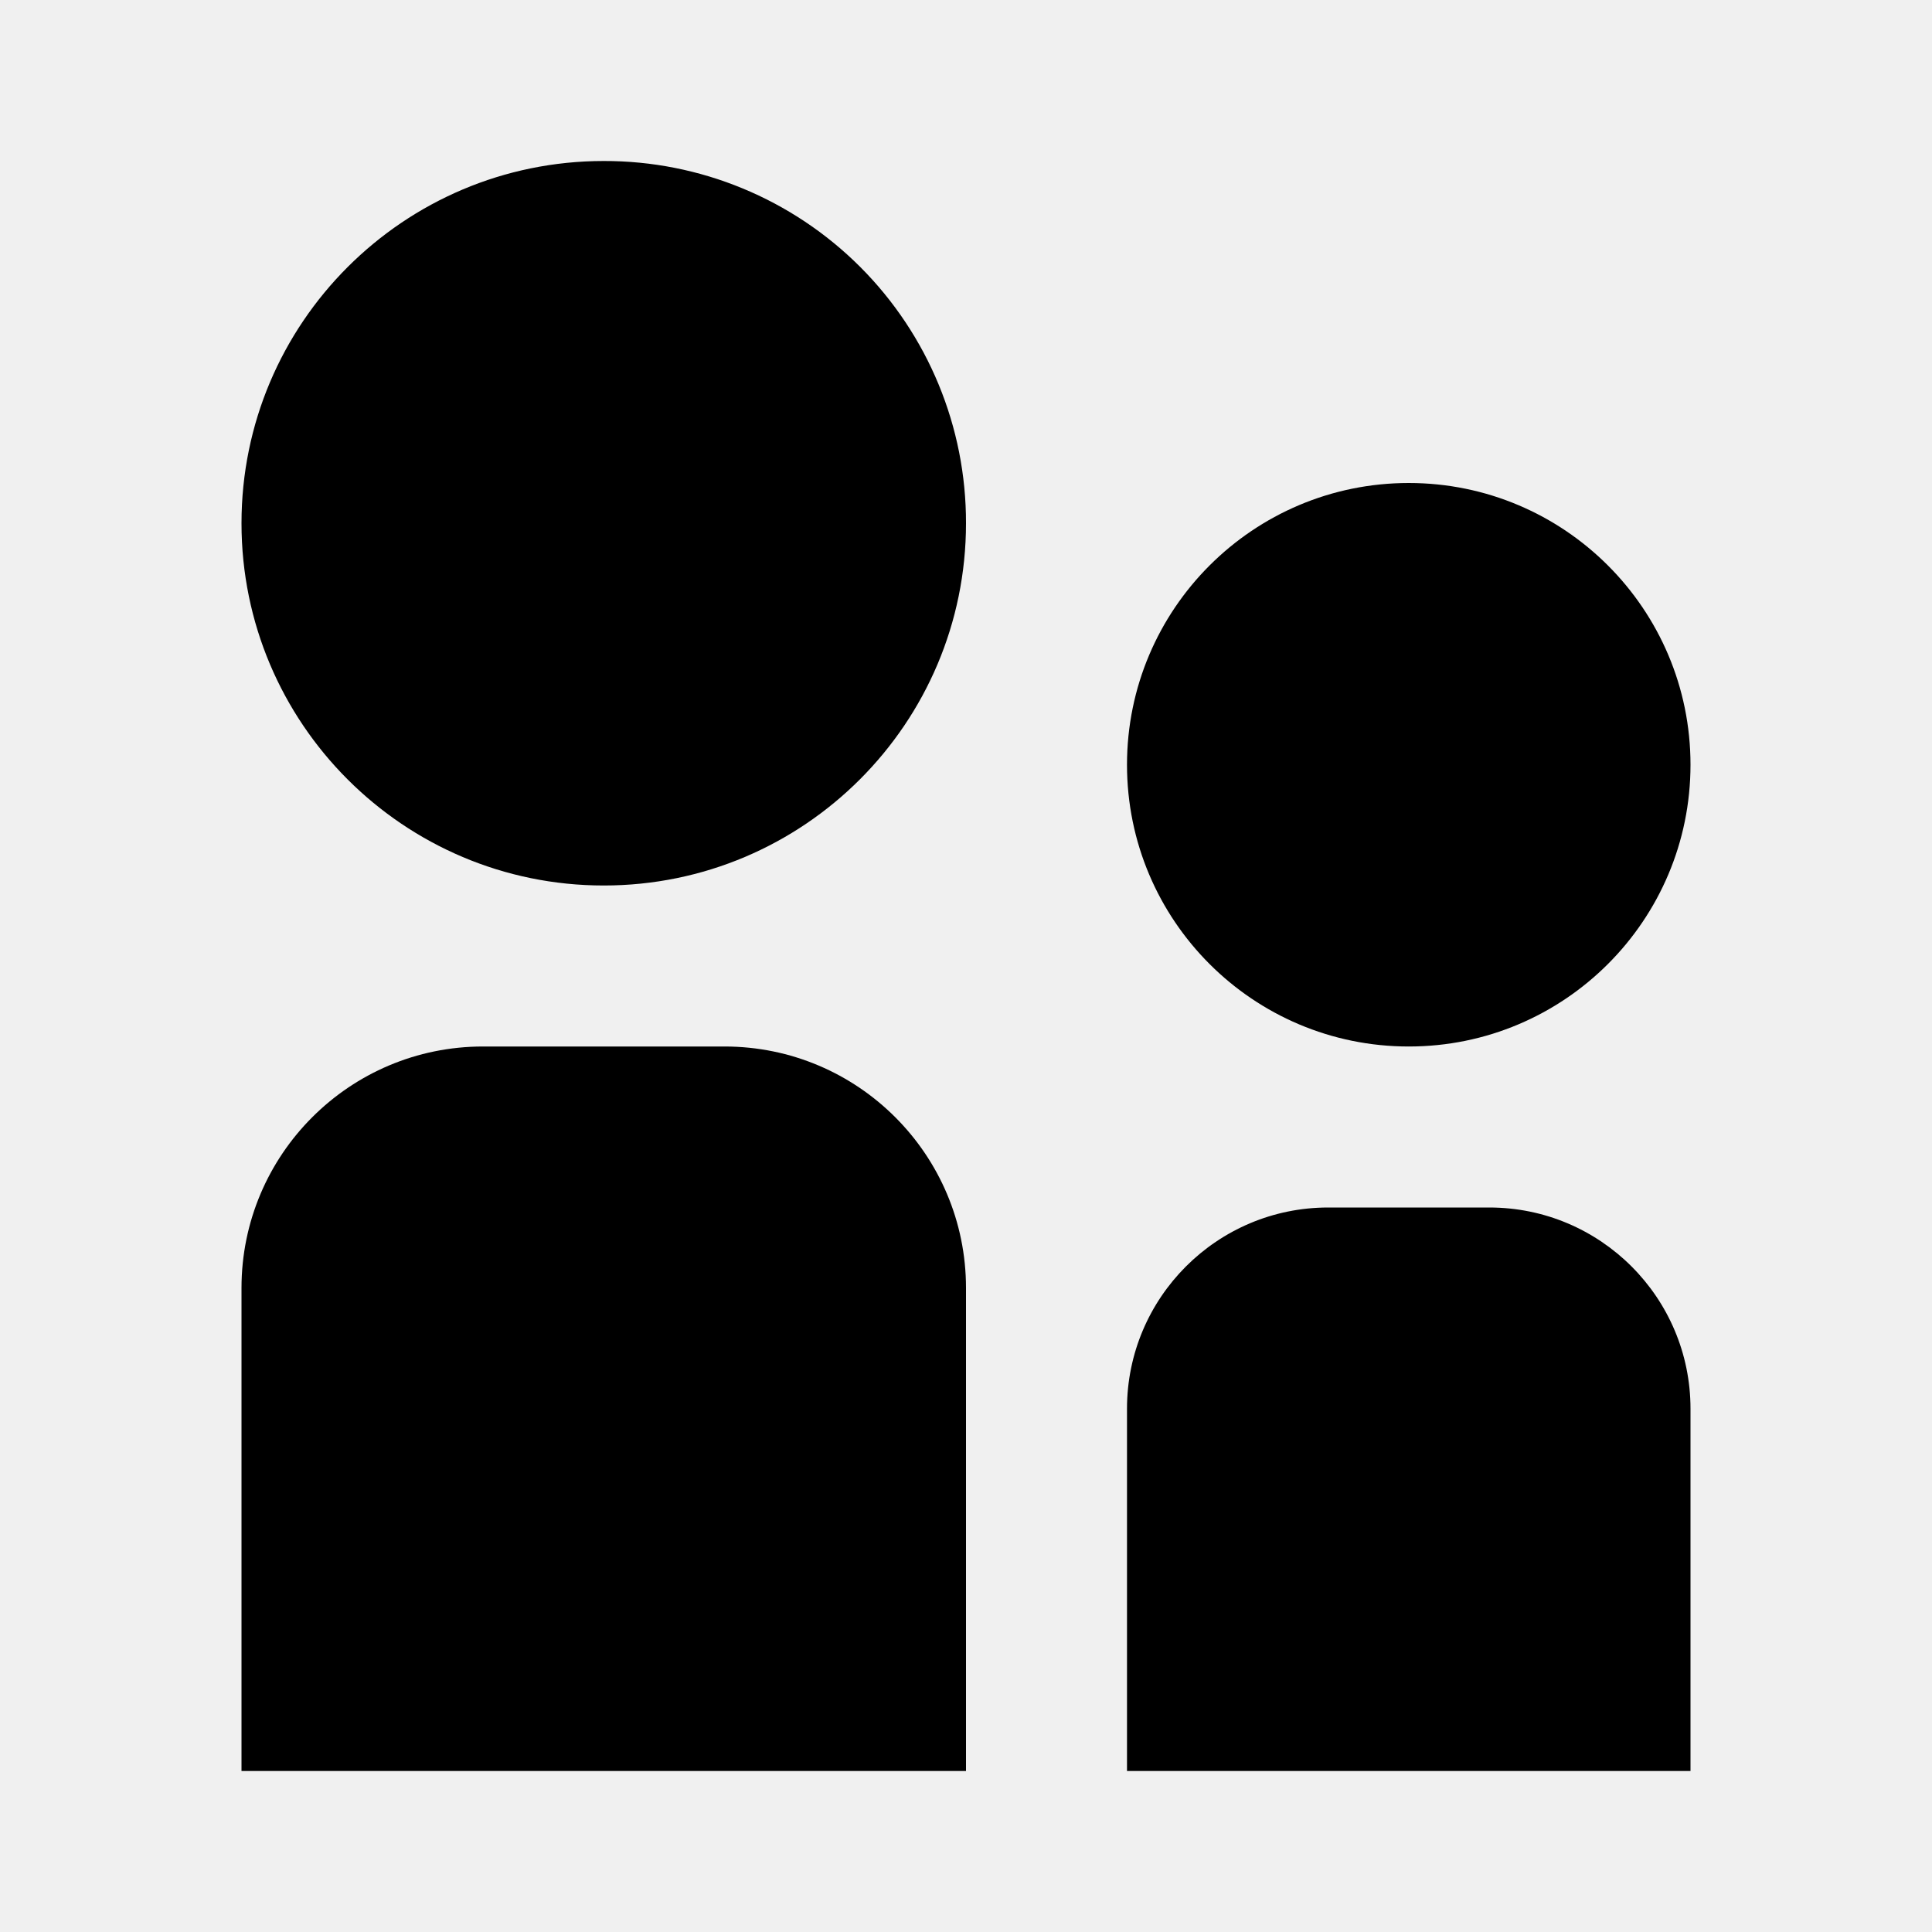
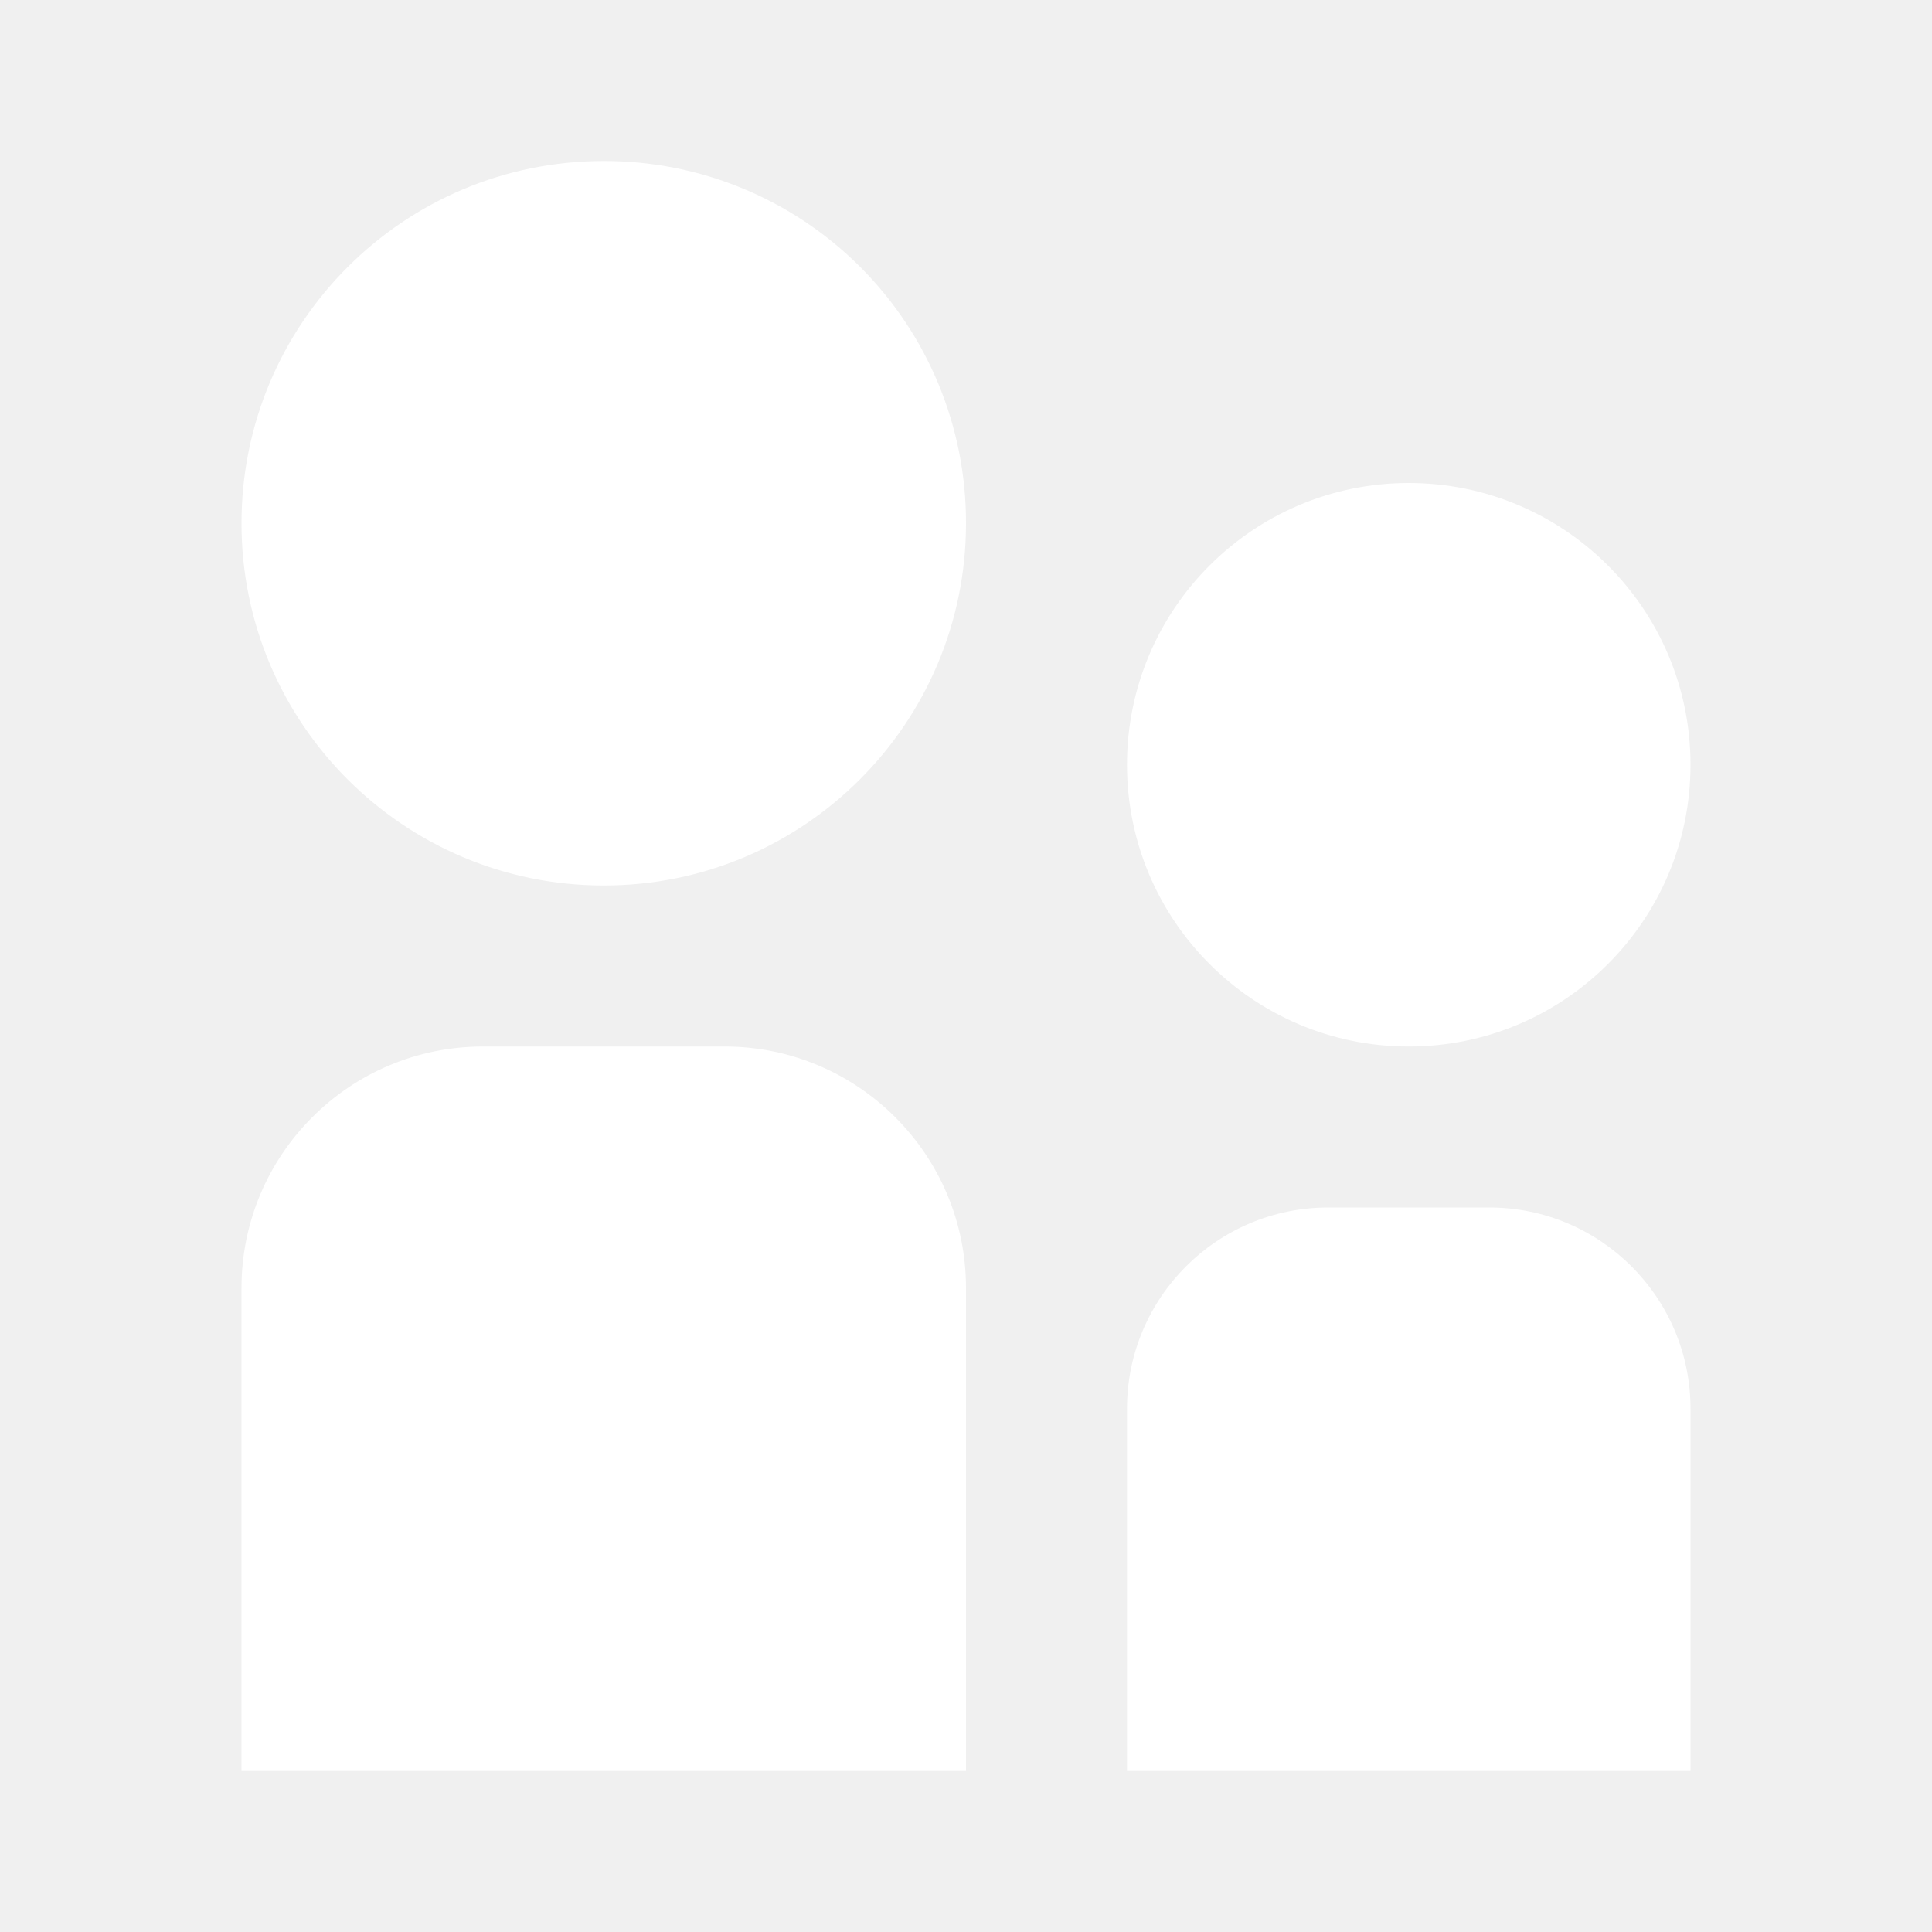
- <svg xmlns="http://www.w3.org/2000/svg" viewBox="0 0 24 24" data-supported-dps="24x24" fill="currentColor" class="mercado-match" width="24" height="24" focusable="false">
+ <svg xmlns="http://www.w3.org/2000/svg" viewBox="0 0 24 24" data-supported-dps="24x24" fill="white" class="mercado-match" width="24" height="24" focusable="false">
  <path d="M12 16v6H3v-6a3 3 0 013-3h3a3 3 0 013 3zm5.5-3A3.5 3.5 0 1014 9.5a3.5 3.5 0 003.5 3.5zm1 2h-2a2.5 2.5 0 00-2.5 2.5V22h7v-4.5a2.5 2.5 0 00-2.5-2.5zM7.5 2A4.5 4.5 0 1012 6.5 4.49 4.49 0 007.5 2z" />
</svg>
